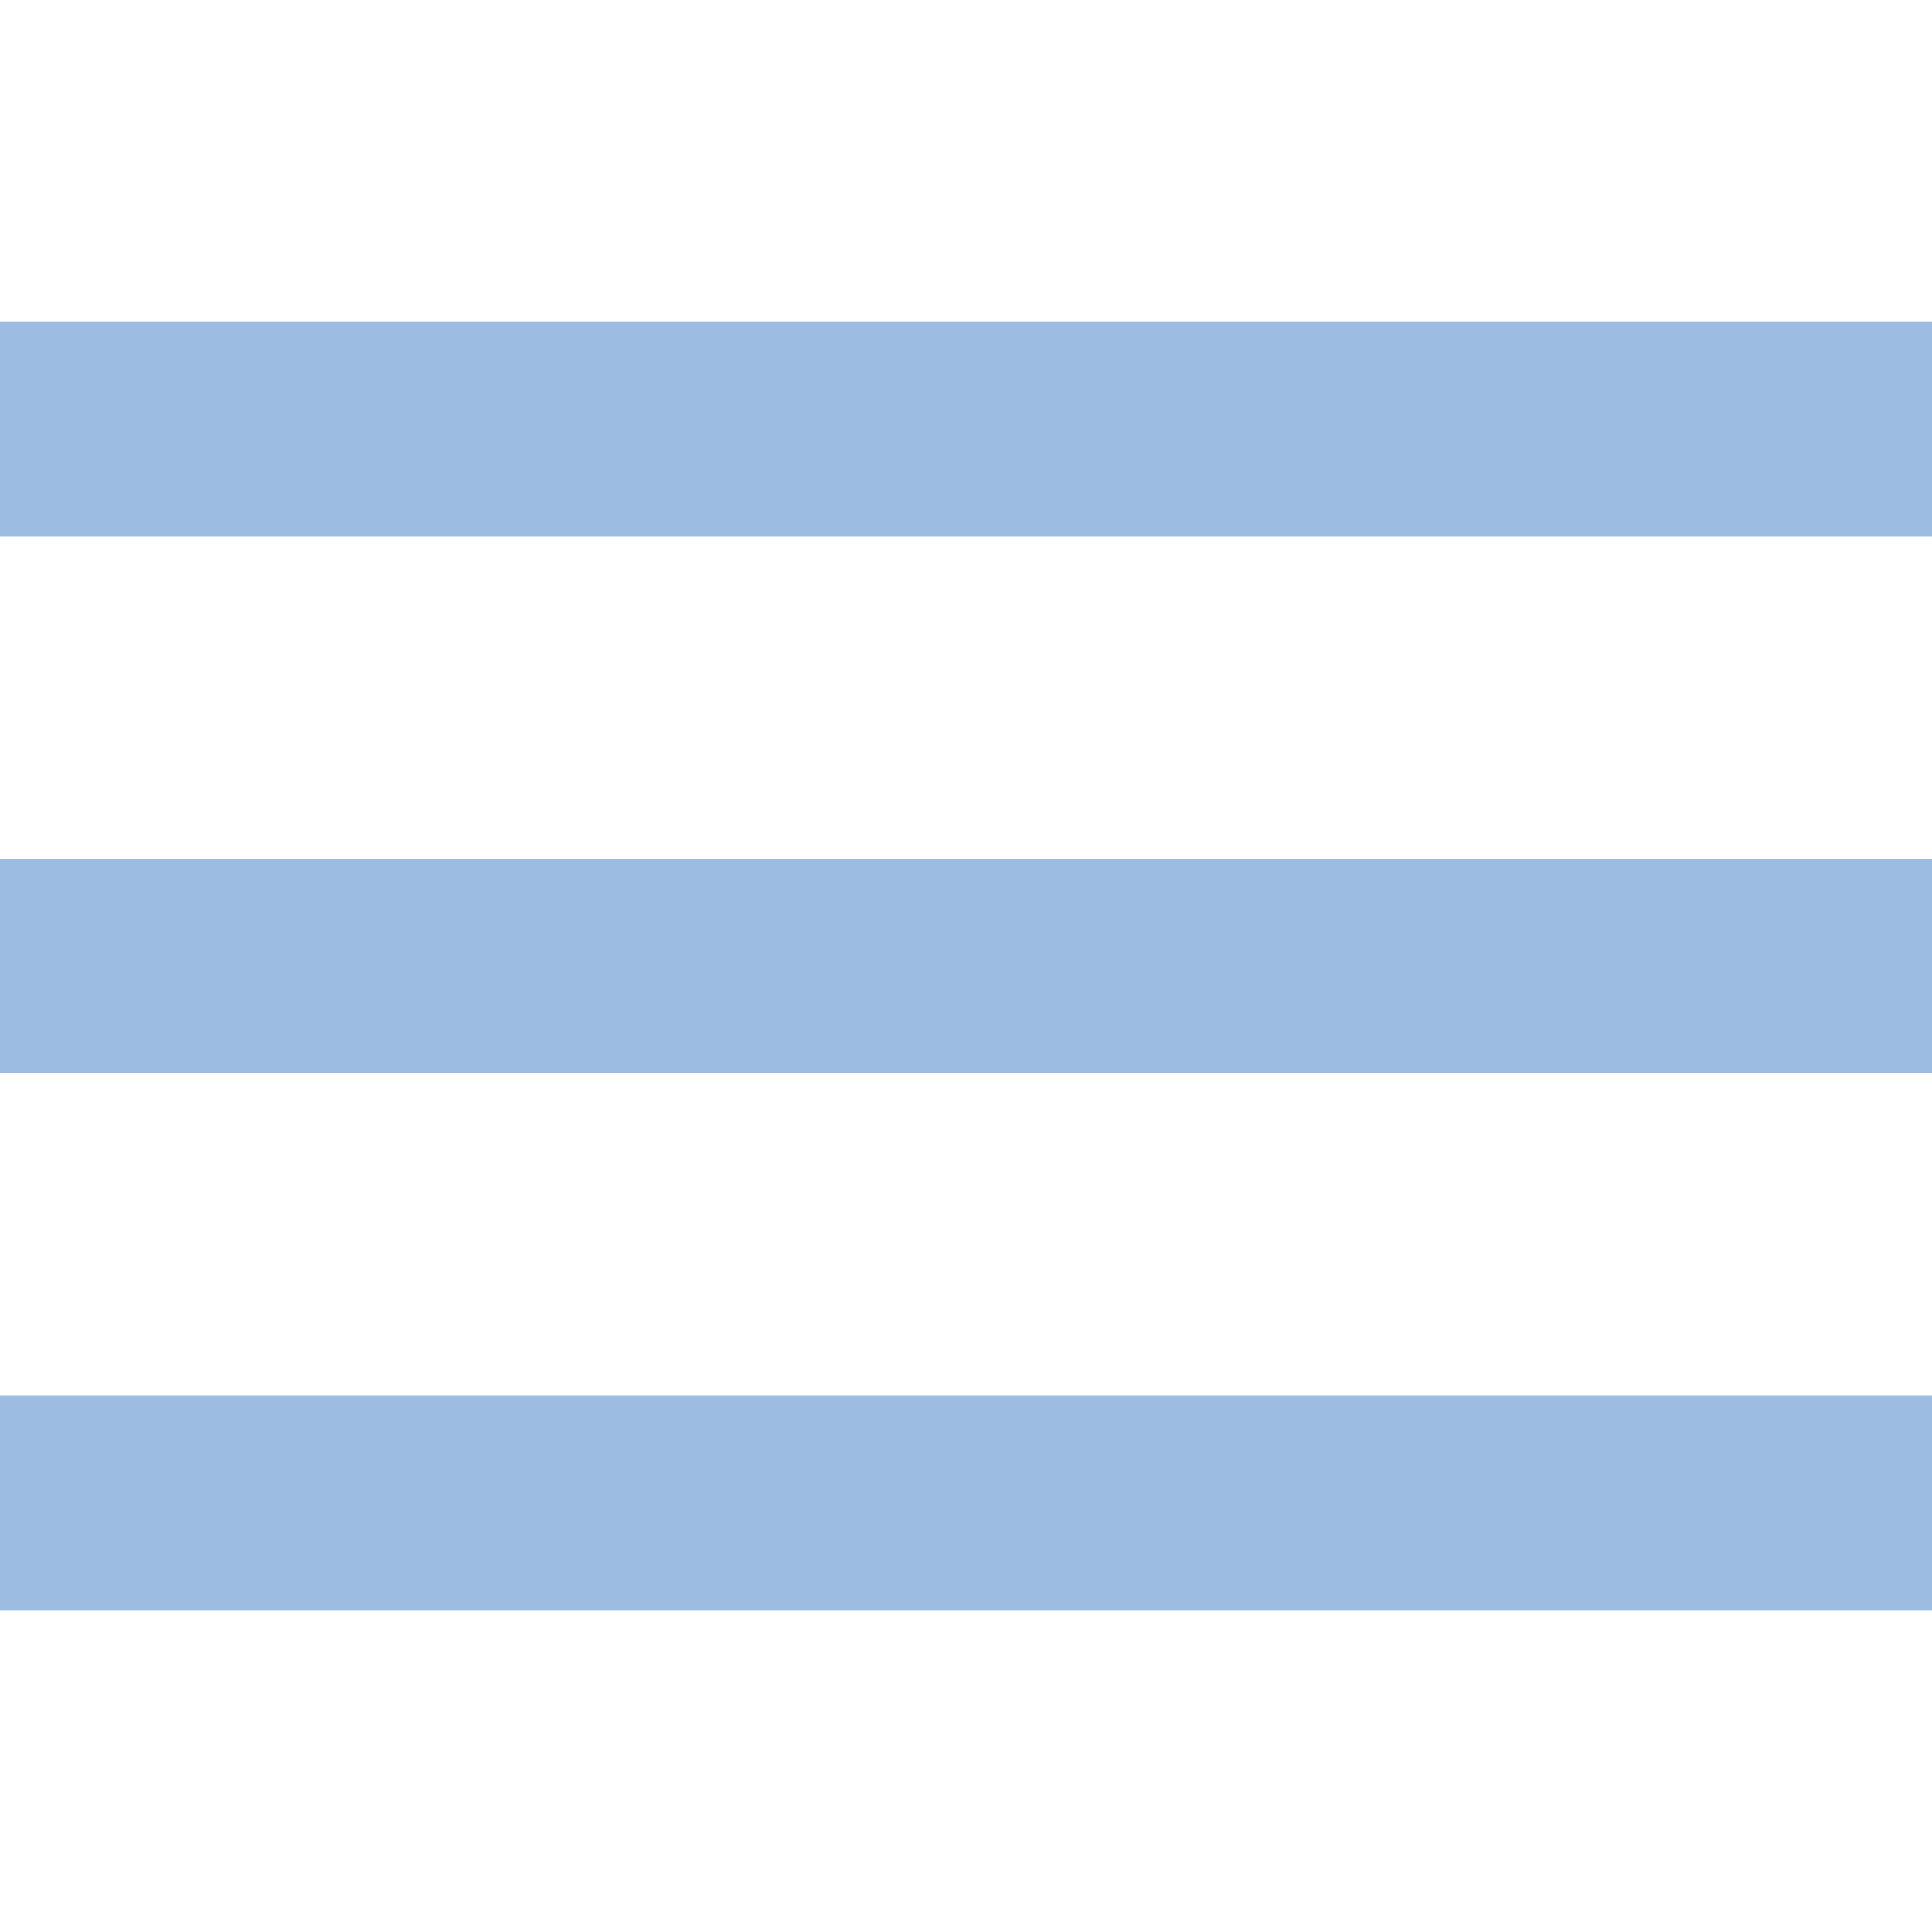
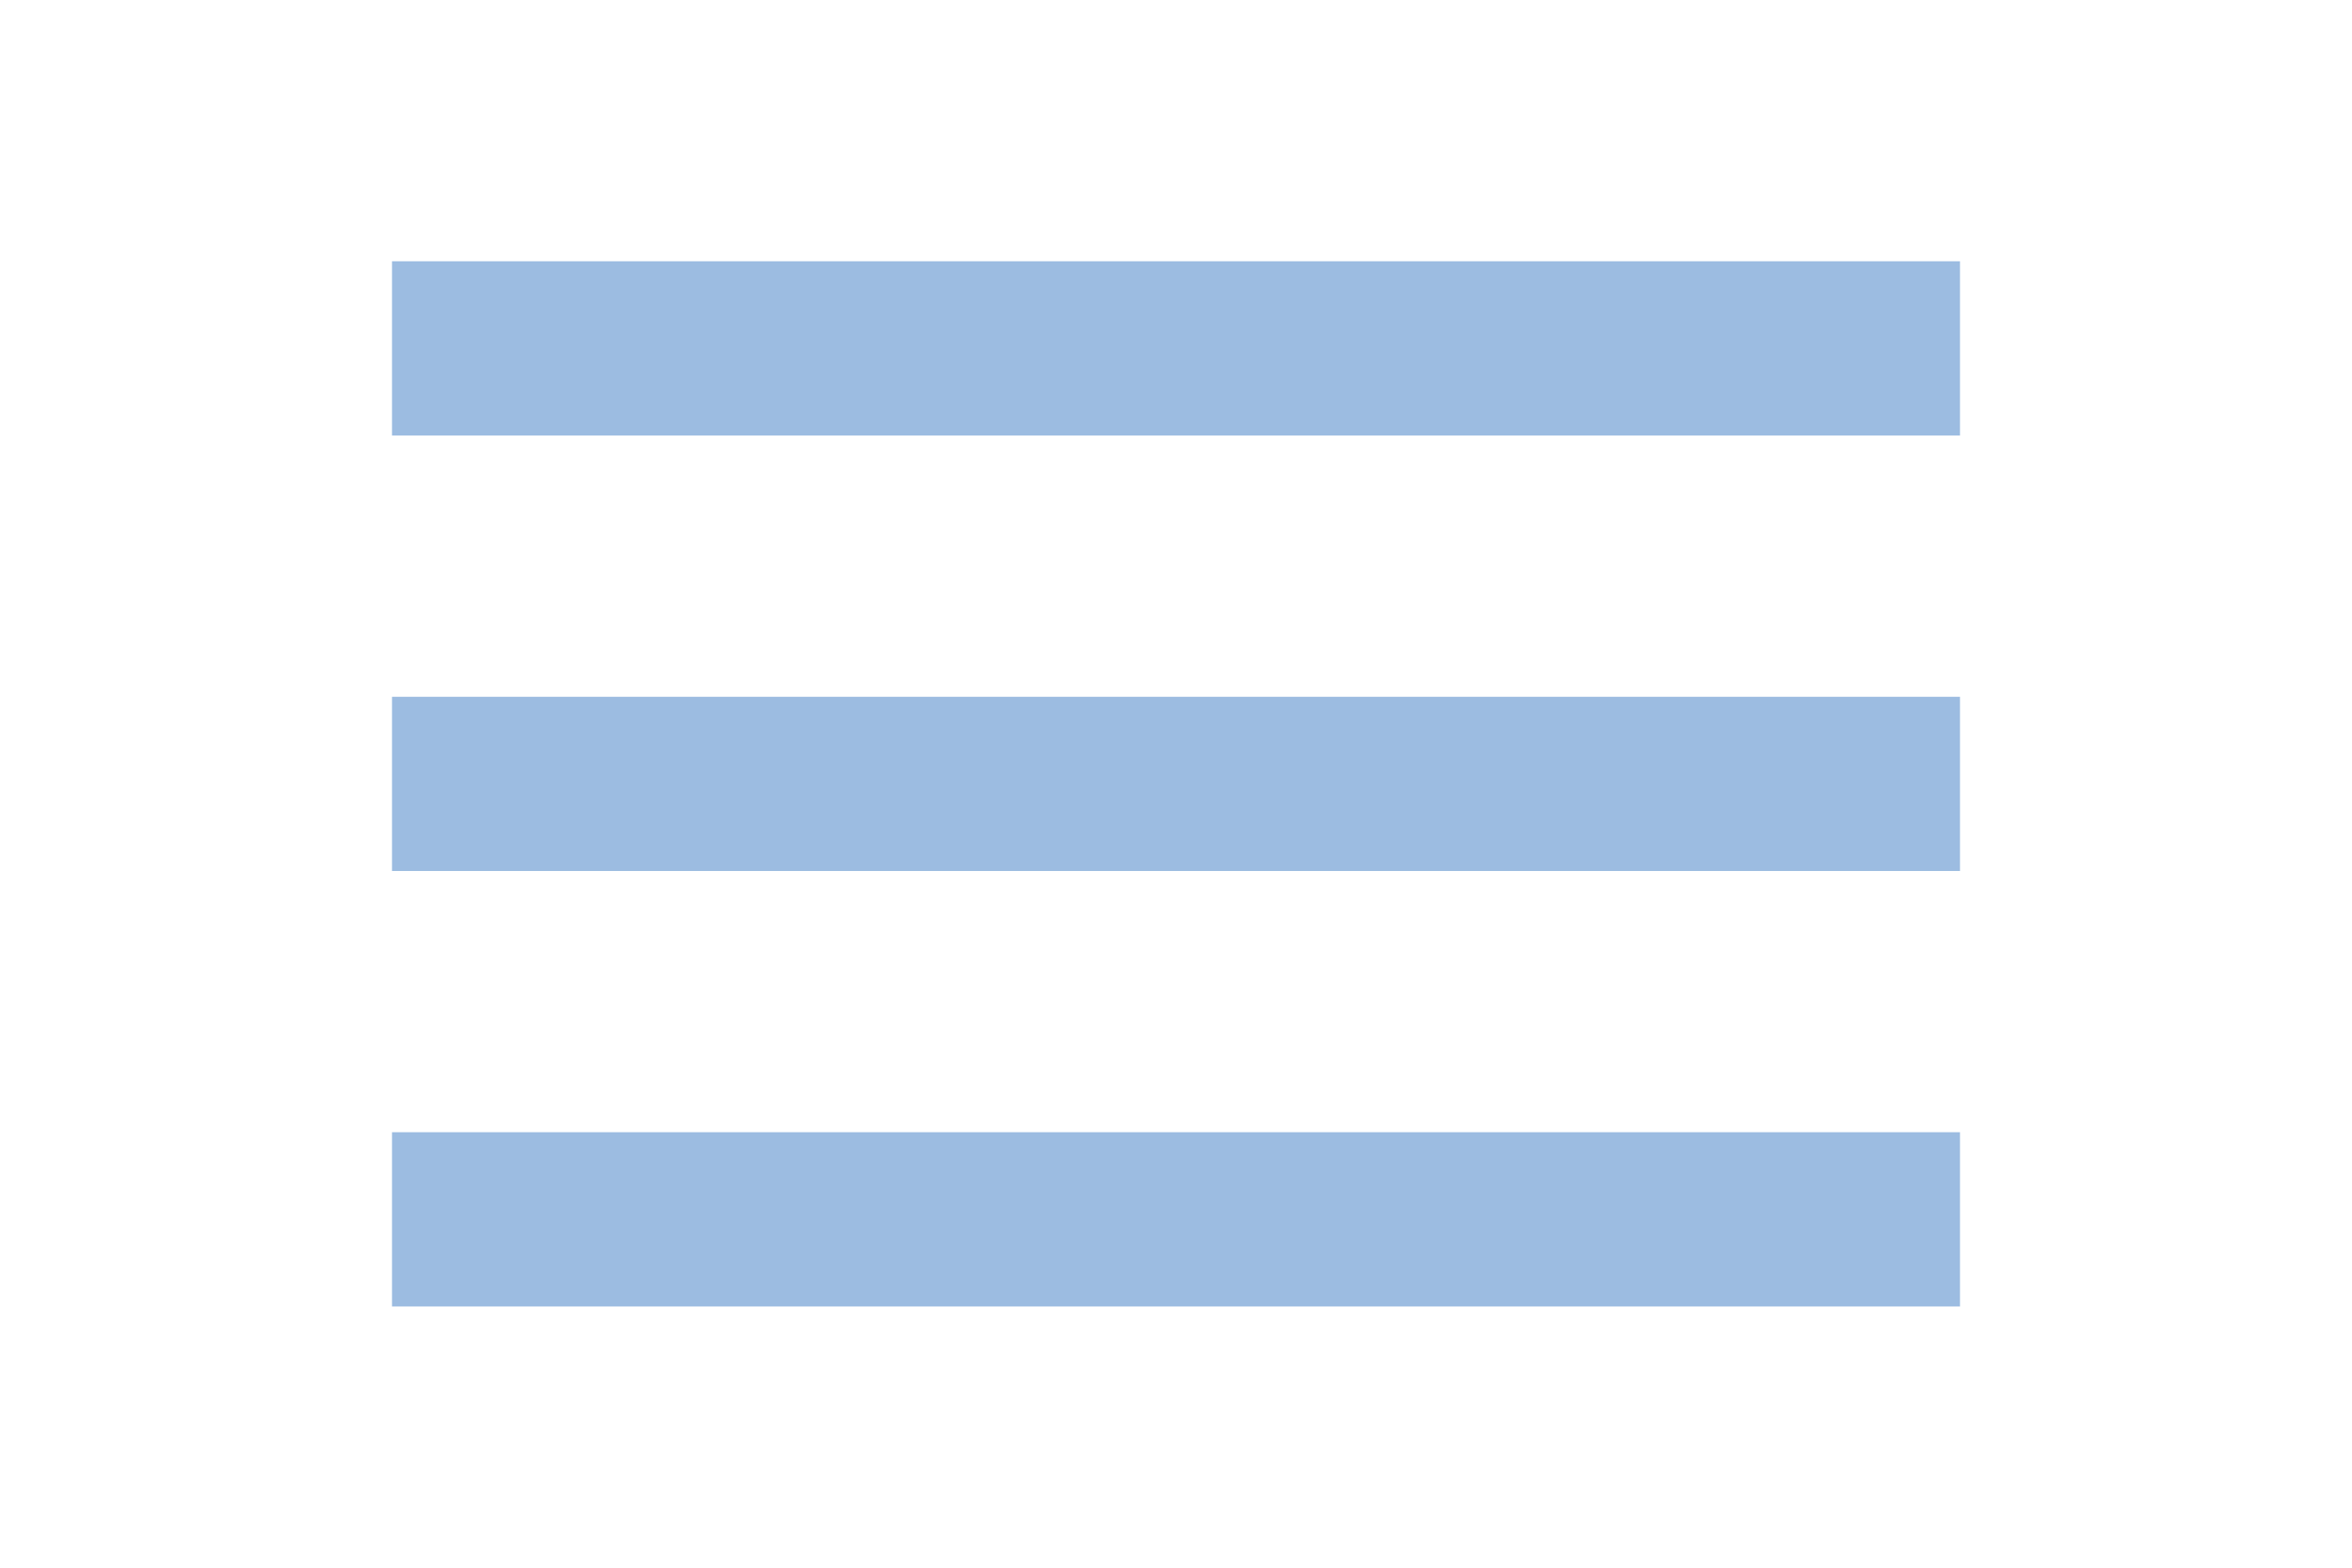
- <svg xmlns="http://www.w3.org/2000/svg" version="1.1" width="32" height="32" viewBox="0 0 32 32" fill="#9cbce1">
+ <svg xmlns="http://www.w3.org/2000/svg" version="1.1" width="30" height="20" viewBox="0 0 32 32" fill="#9cbce1">
  <path d="M0 26.667h32v-3.556h-32v3.556zM0 17.779h32v-3.556h-32v3.556zM0 5.333v3.556h32v-3.556h-32z" />
</svg>
